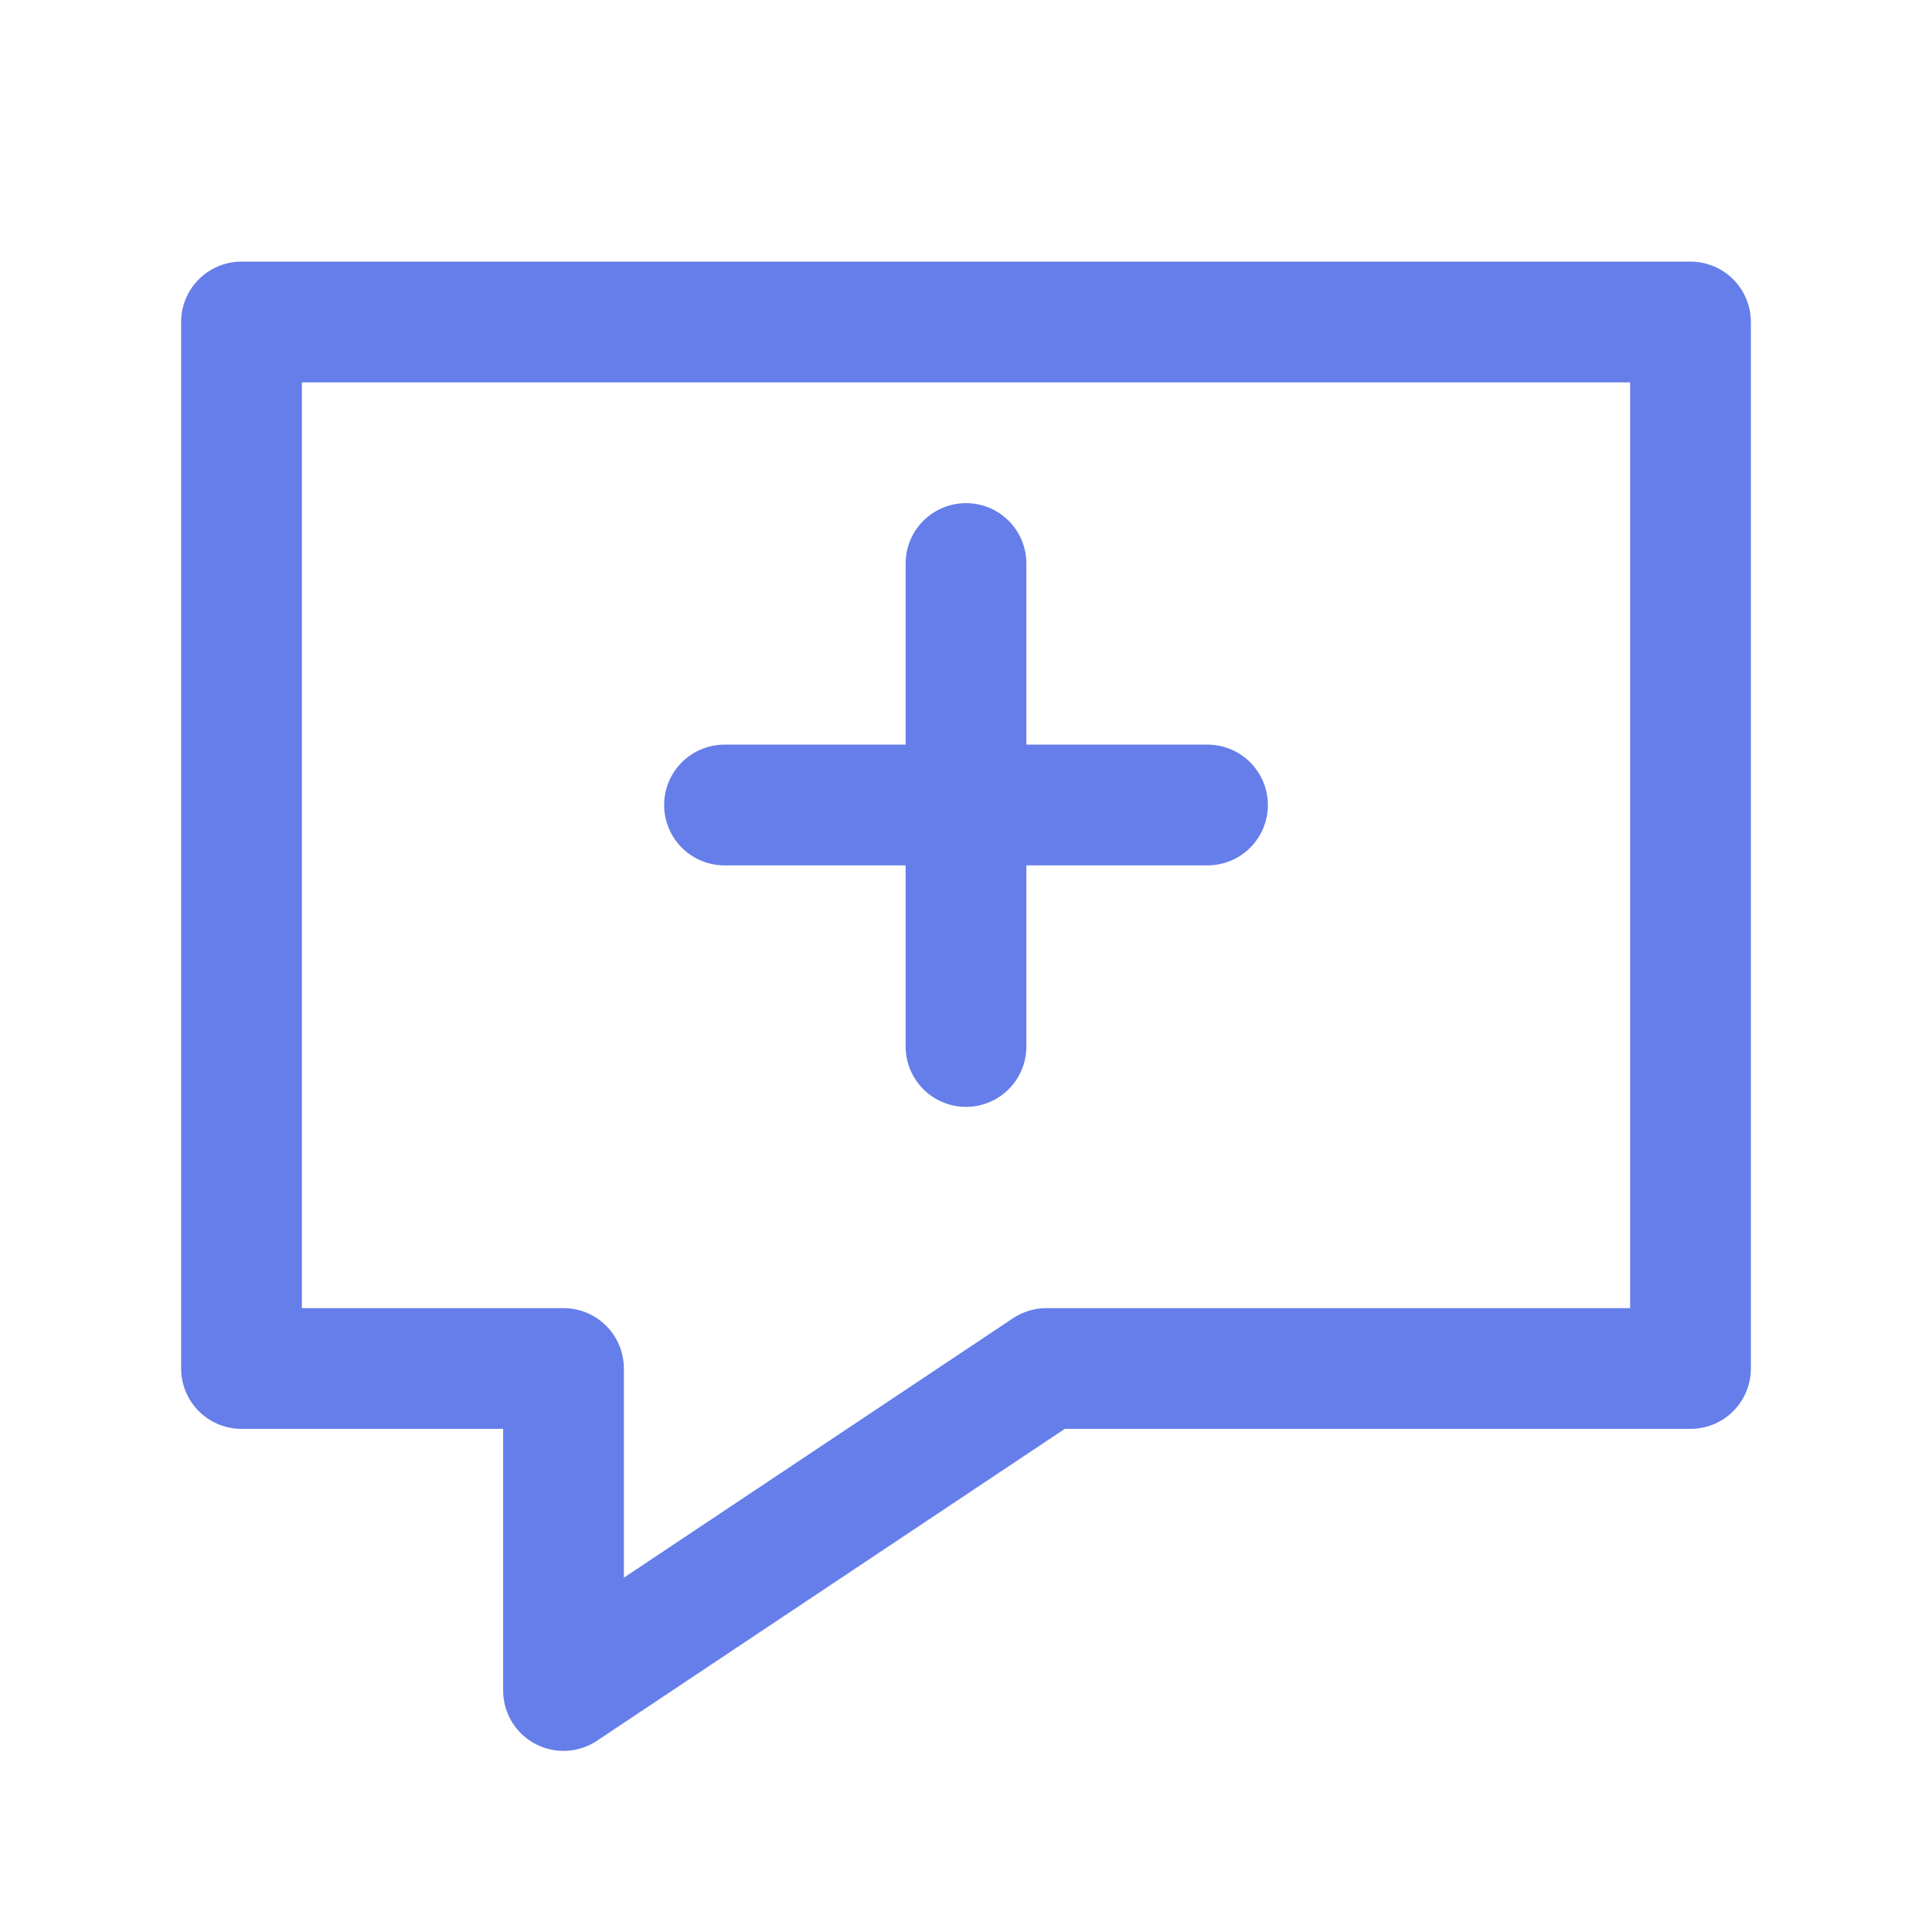
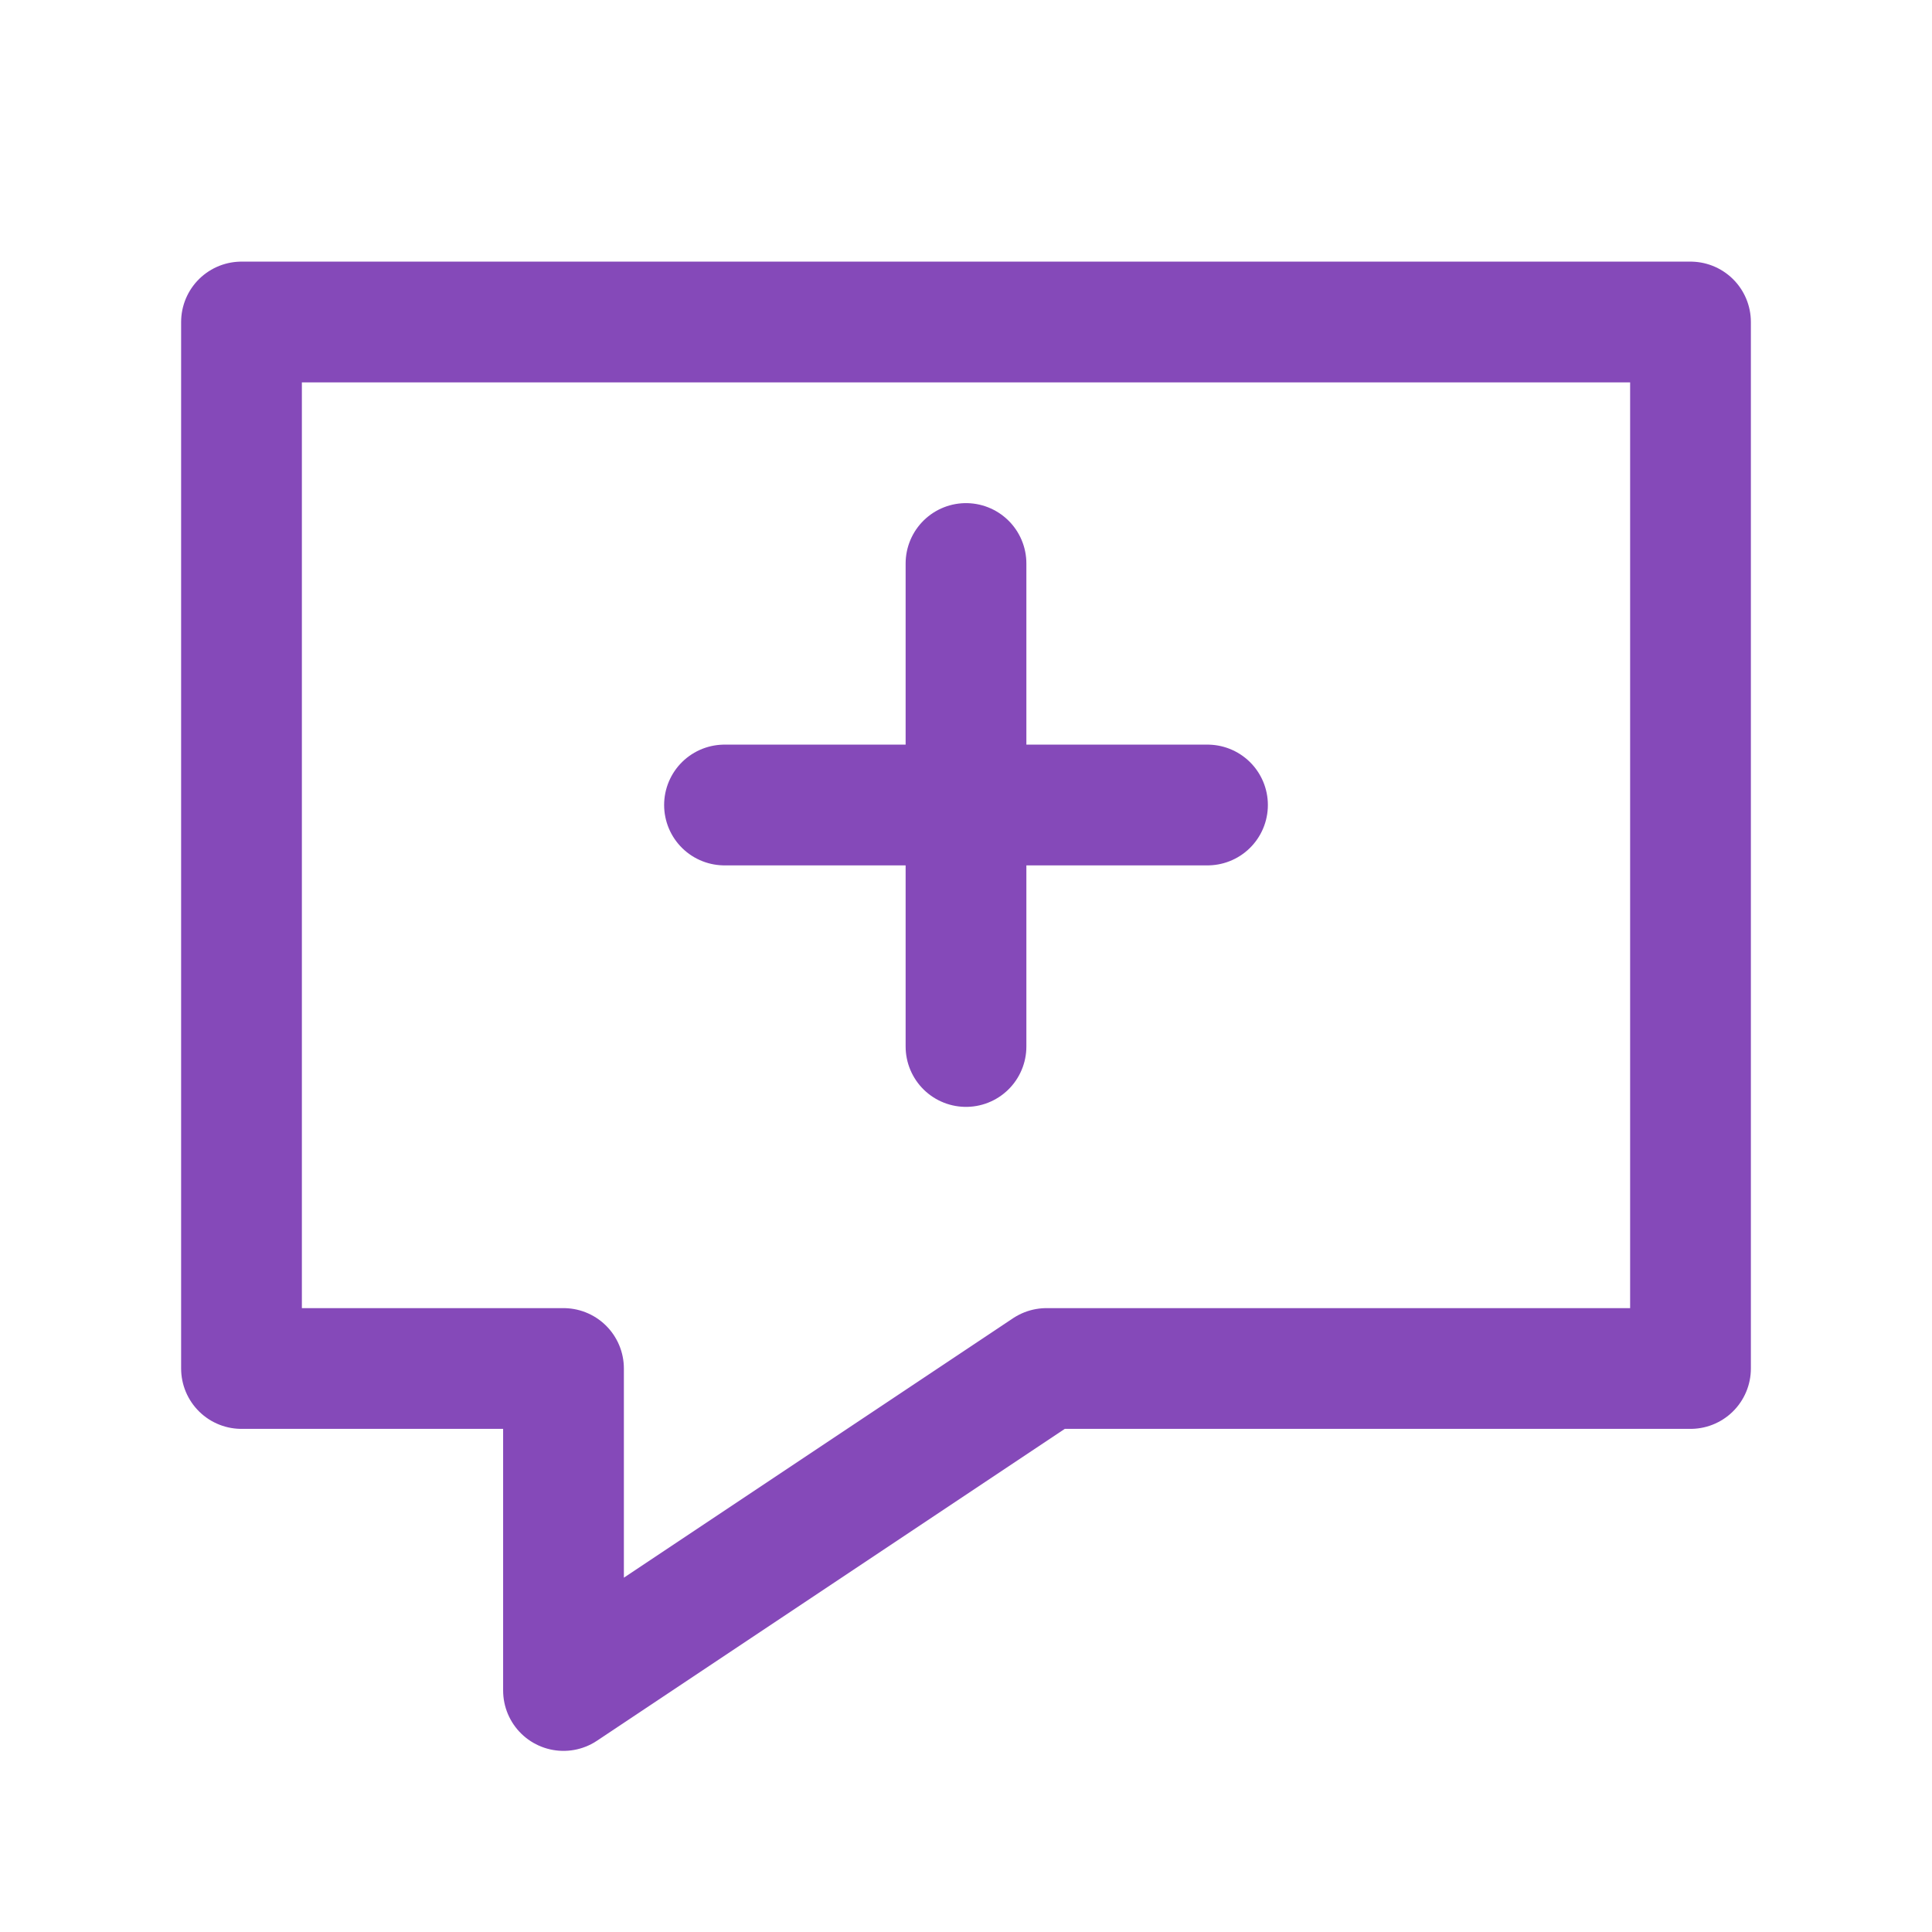
- <svg xmlns="http://www.w3.org/2000/svg" width="48px" height="48px" viewBox="0 0 24 24" aria-labelledby="chatAddIconTitle" stroke="#667eea" stroke-width="1.5" stroke-linecap="round" stroke-linejoin="round" fill="none" color="#667eea">
+ <svg xmlns="http://www.w3.org/2000/svg" width="48px" height="48px" viewBox="0 0 24 24" aria-labelledby="chatAddIconTitle" stroke="#8549b9" stroke-width="1.5" stroke-linecap="round" stroke-linejoin="round" fill="none" color="#8549b9">
  <path d="M21 4V17H13L7 21V17H3V4H21Z" />
  <path d="M15 10H9" />
  <path d="M12 7V13" />
</svg>
